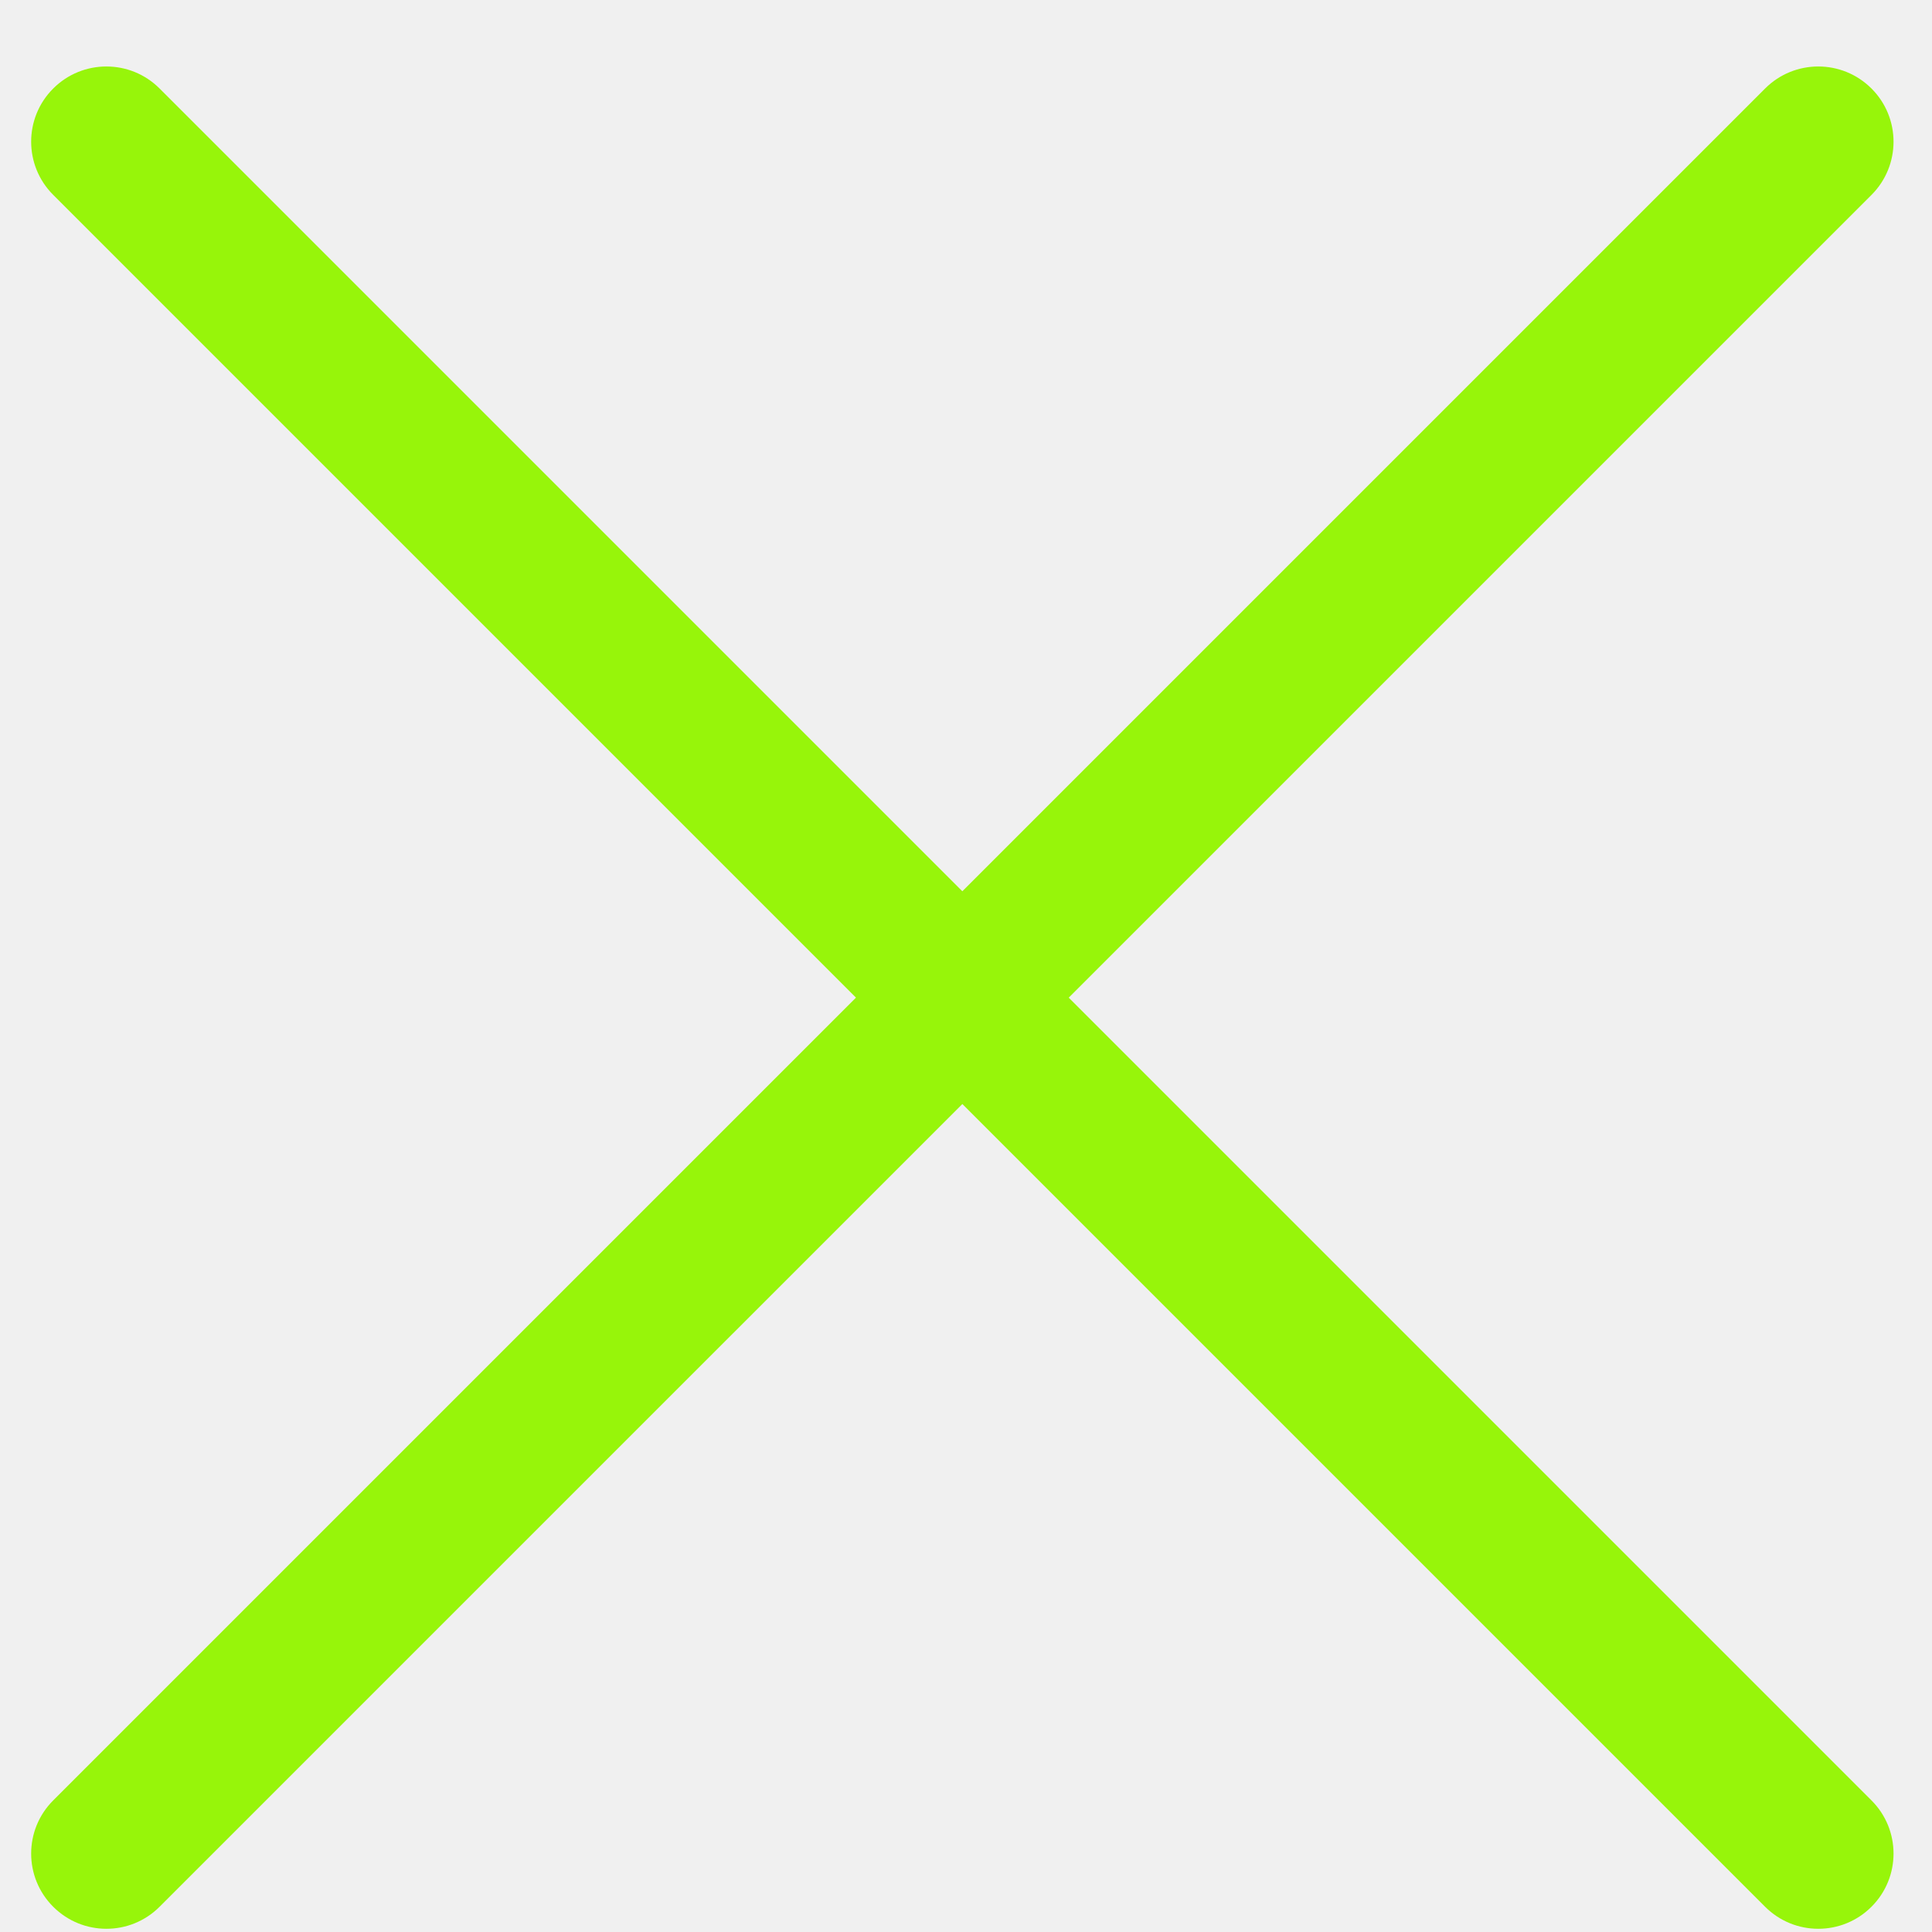
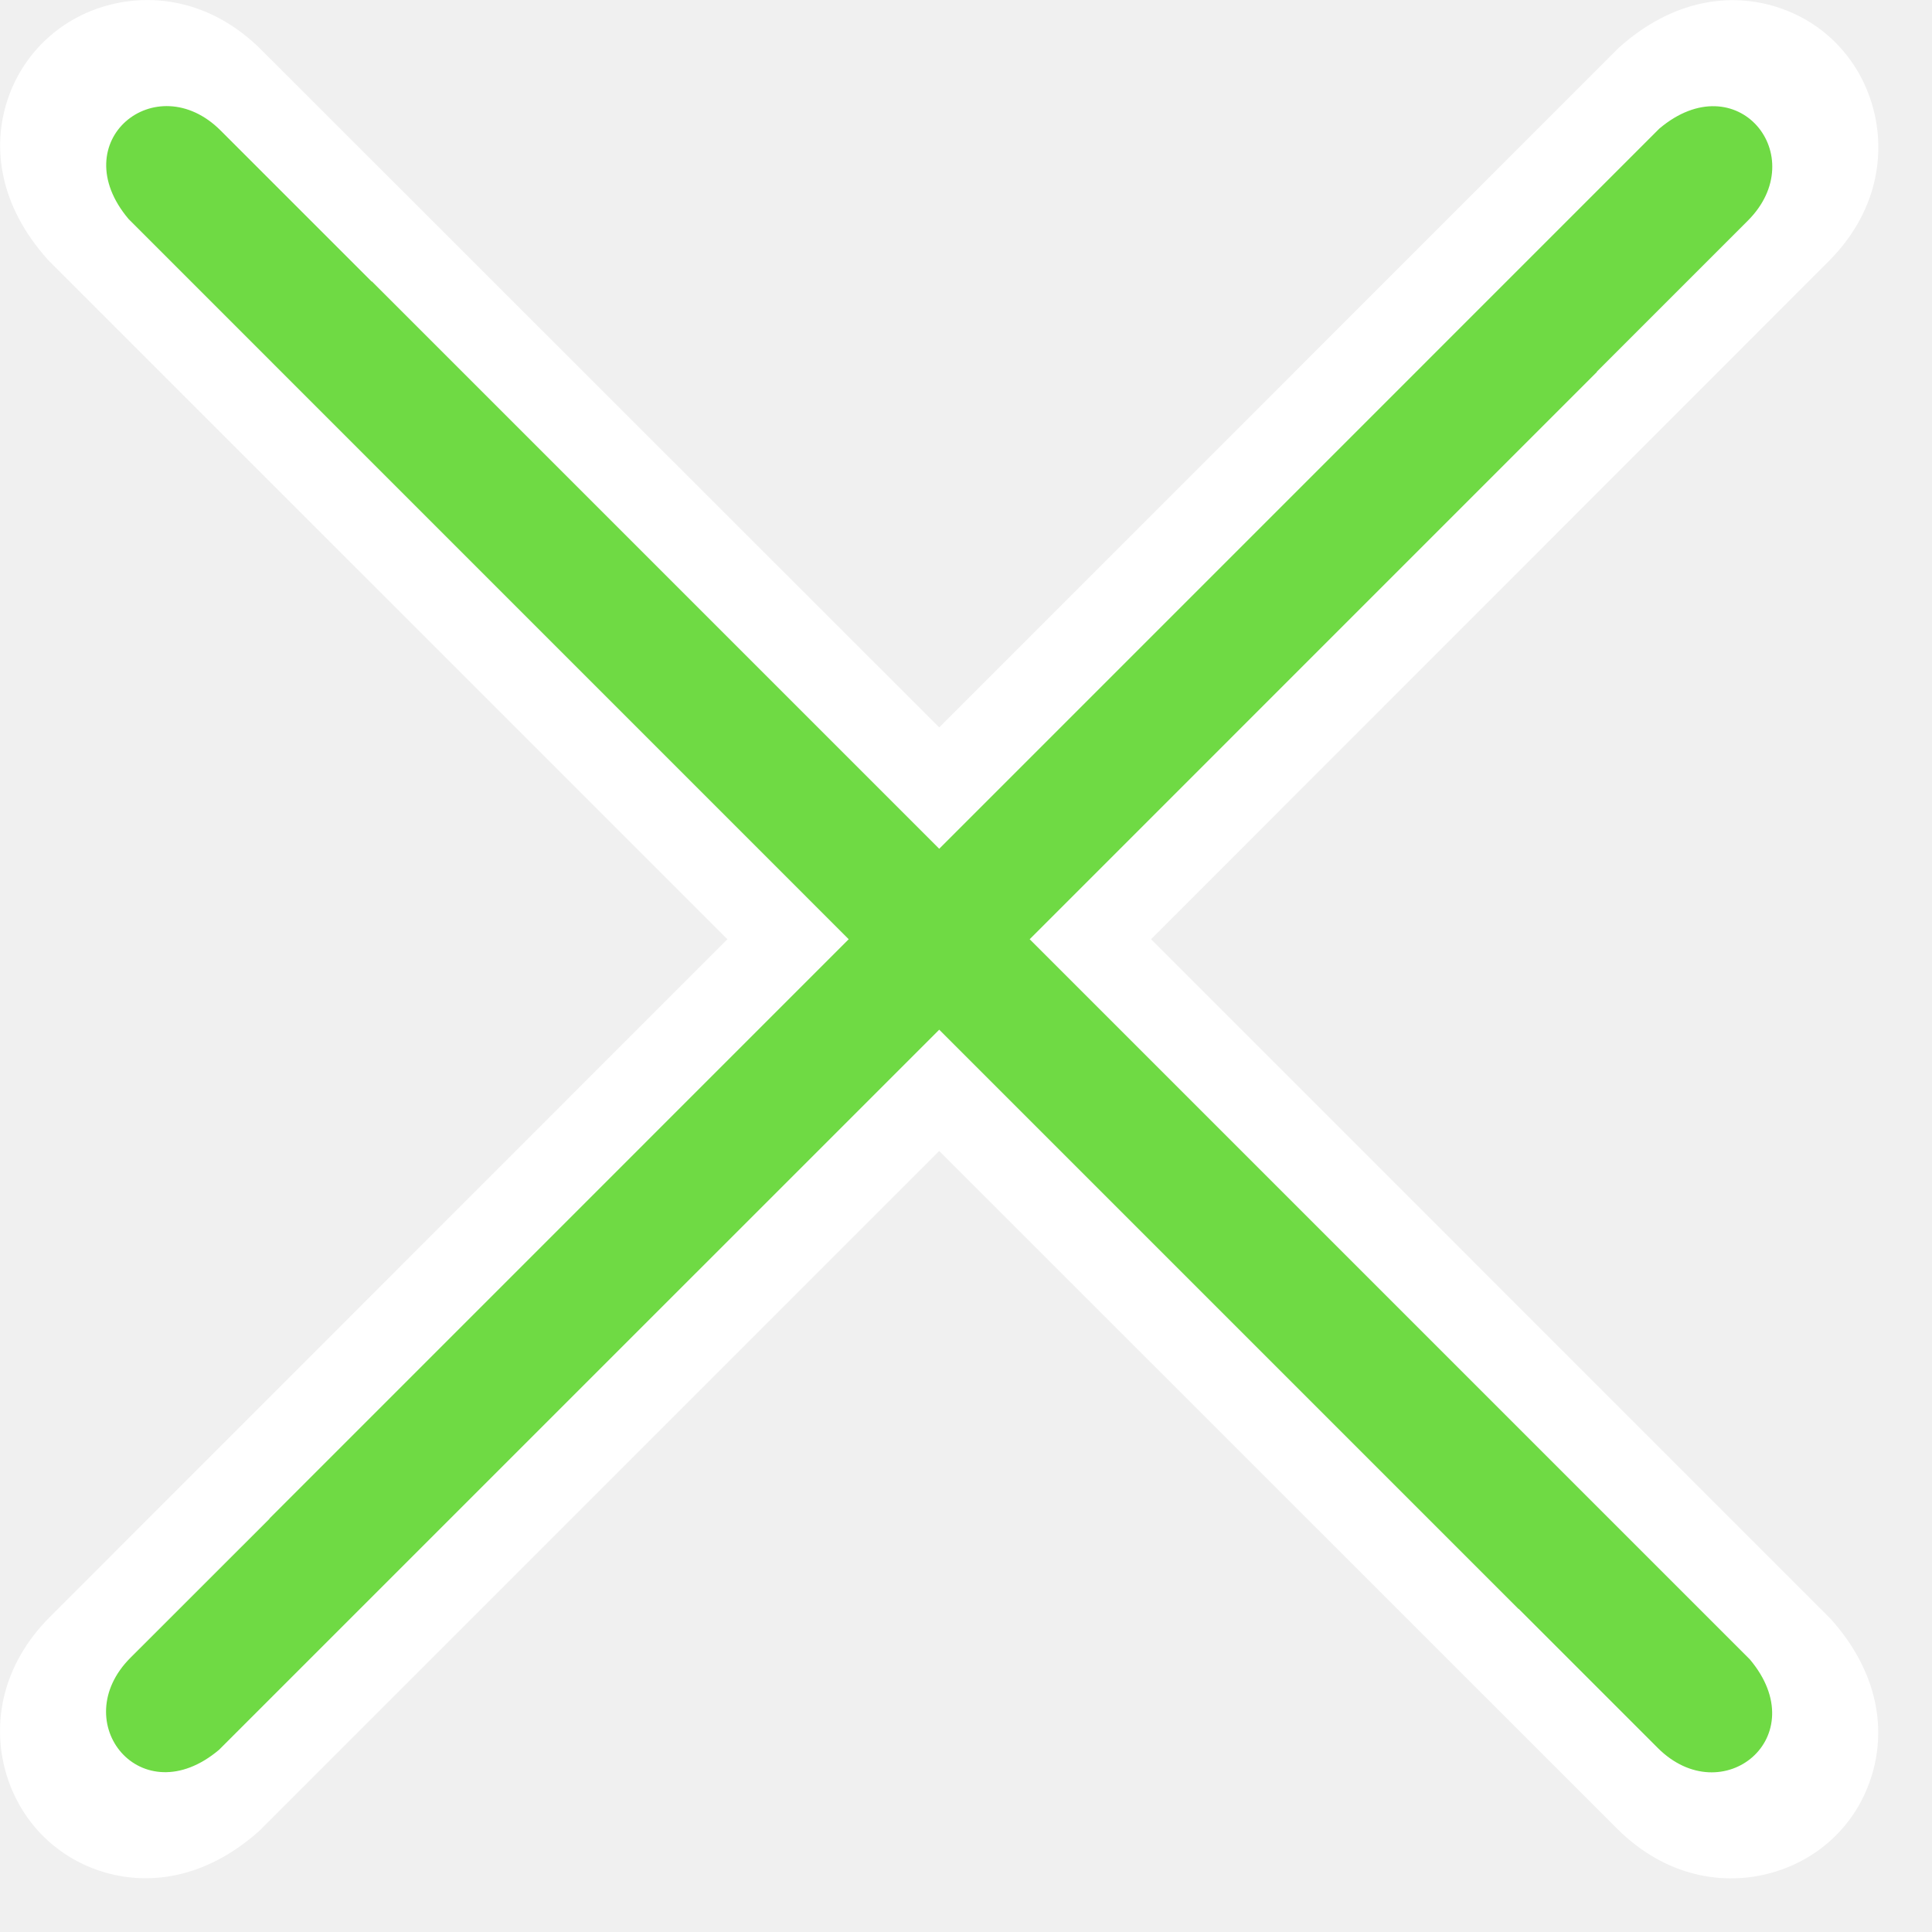
<svg xmlns="http://www.w3.org/2000/svg" width="28" height="28" viewBox="0 0 28 28" fill="none">
-   <g clip-path="url(#clip0_114_910)">
-     <path d="M27.123 1.283C27.549 1.708 27.549 2.399 27.123 2.825L2.313 27.634C1.887 28.06 1.197 28.06 0.771 27.634C0.345 27.209 0.345 26.518 0.771 26.093L25.581 1.283C26.007 0.857 26.697 0.857 27.123 1.283Z" fill="#97F50A" />
-     <path d="M0.771 1.283C1.197 0.857 1.887 0.857 2.313 1.283L27.123 26.093C27.549 26.518 27.549 27.209 27.123 27.634C26.697 28.06 26.007 28.06 25.581 27.634L0.771 2.824C0.345 2.399 0.345 1.708 0.771 1.283Z" fill="#97F50A" />
+   <g clip-path="url(#clip0_174_873)">
+     <path d="M23.436 26.502L13.612 16.681L3.763 26.53L3.687 26.596C2.905 27.257 2.067 27.341 1.384 27.092C1.058 26.973 0.777 26.78 0.555 26.537C0.338 26.298 0.175 26.006 0.084 25.685C-0.119 24.972 0.03 24.128 0.721 23.436L10.542 13.612L0.693 3.764L0.627 3.687C-0.034 2.905 -0.118 2.067 0.131 1.384C0.25 1.059 0.443 0.777 0.686 0.556C0.925 0.337 1.217 0.175 1.538 0.084C2.251 -0.118 3.095 0.03 3.786 0.721L13.612 10.542L23.459 0.694L23.535 0.627C24.318 -0.034 25.156 -0.118 25.839 0.132C26.165 0.25 26.447 0.443 26.667 0.686C26.886 0.925 27.048 1.218 27.139 1.539C27.341 2.251 27.193 3.095 26.502 3.787L16.682 13.612L26.529 23.46L26.596 23.536C27.257 24.318 27.341 25.156 27.091 25.839C26.973 26.165 26.78 26.446 26.537 26.668C26.297 26.886 26.005 27.048 25.684 27.139C24.972 27.342 24.128 27.193 23.436 26.502V26.502Z" fill="white" />
+     <path d="M23.801 25.556L13.612 15.371L3.379 25.601C2.89 26.014 2.389 26.075 1.992 25.93C1.813 25.865 1.657 25.757 1.533 25.621C1.41 25.486 1.318 25.322 1.267 25.141C1.149 24.726 1.244 24.224 1.667 23.801L11.852 13.612L1.622 3.38C1.209 2.89 1.148 2.389 1.293 1.993C1.358 1.814 1.466 1.657 1.602 1.533C1.737 1.41 1.902 1.319 2.082 1.267C2.498 1.15 2.999 1.245 3.422 1.667L13.612 11.853L23.843 1.623C24.332 1.21 24.834 1.149 25.23 1.294C25.41 1.359 25.566 1.466 25.69 1.602C25.813 1.737 25.904 1.902 25.956 2.082C26.073 2.498 25.979 2.999 25.556 3.422L15.371 13.612L25.6 23.844C26.013 24.333 26.075 24.834 25.929 25.231C25.864 25.41 25.756 25.567 25.621 25.69C25.486 25.813 25.321 25.905 25.141 25.956C24.725 26.074 24.224 25.979 23.801 25.556V25.556ZM22.233 23.092L24.249 25.108C24.489 25.348 24.757 25.407 24.97 25.347C25.054 25.323 25.132 25.28 25.195 25.223C25.257 25.166 25.306 25.095 25.335 25.015C25.407 24.818 25.363 24.551 25.128 24.266L14.474 13.611C18.022 10.069 21.563 6.519 25.107 2.974C25.348 2.734 25.407 2.466 25.346 2.253C25.322 2.168 25.279 2.091 25.222 2.028C25.165 1.966 25.094 1.917 25.015 1.888C24.818 1.816 24.551 1.859 24.265 2.095L13.612 12.749L2.974 2.116C2.733 1.875 2.466 1.816 2.253 1.877C2.168 1.901 2.091 1.944 2.028 2.001C1.965 2.058 1.917 2.128 1.888 2.208C1.815 2.405 1.859 2.672 2.094 2.958L12.748 13.611L2.115 24.249C1.875 24.49 1.816 24.757 1.876 24.97C1.9 25.055 1.943 25.133 2 25.195C2.057 25.257 2.128 25.306 2.208 25.335C2.405 25.408 2.672 25.364 2.957 25.129L13.612 14.475L22.007 22.87L22.009 22.868L22.233 23.092V23.092Z" fill="white" />
+     <path d="M24.025 25.332L22.009 23.316L22.007 23.318L13.612 14.923L3.175 25.359C2.049 26.31 0.954 24.962 1.891 24.025L3.907 22.01L3.905 22.008L12.3 13.612L1.864 3.175C0.913 2.049 2.261 0.955 3.198 1.892L5.387 4.081L5.389 4.078L13.612 12.301L24.048 1.864C25.174 0.913 26.268 2.261 25.331 3.198L23.142 5.387L23.145 5.389L14.923 13.612L25.359 24.048C26.309 25.174 24.962 26.269 24.025 25.332V25.332Z" fill="#6FDA44" />
  </g>
  <defs>
-     <clipPath id="clip0_114_910">
+     <clipPath id="clip0_174_873">
      <rect width="28" height="28" fill="white" />
    </clipPath>
  </defs>
</svg>
